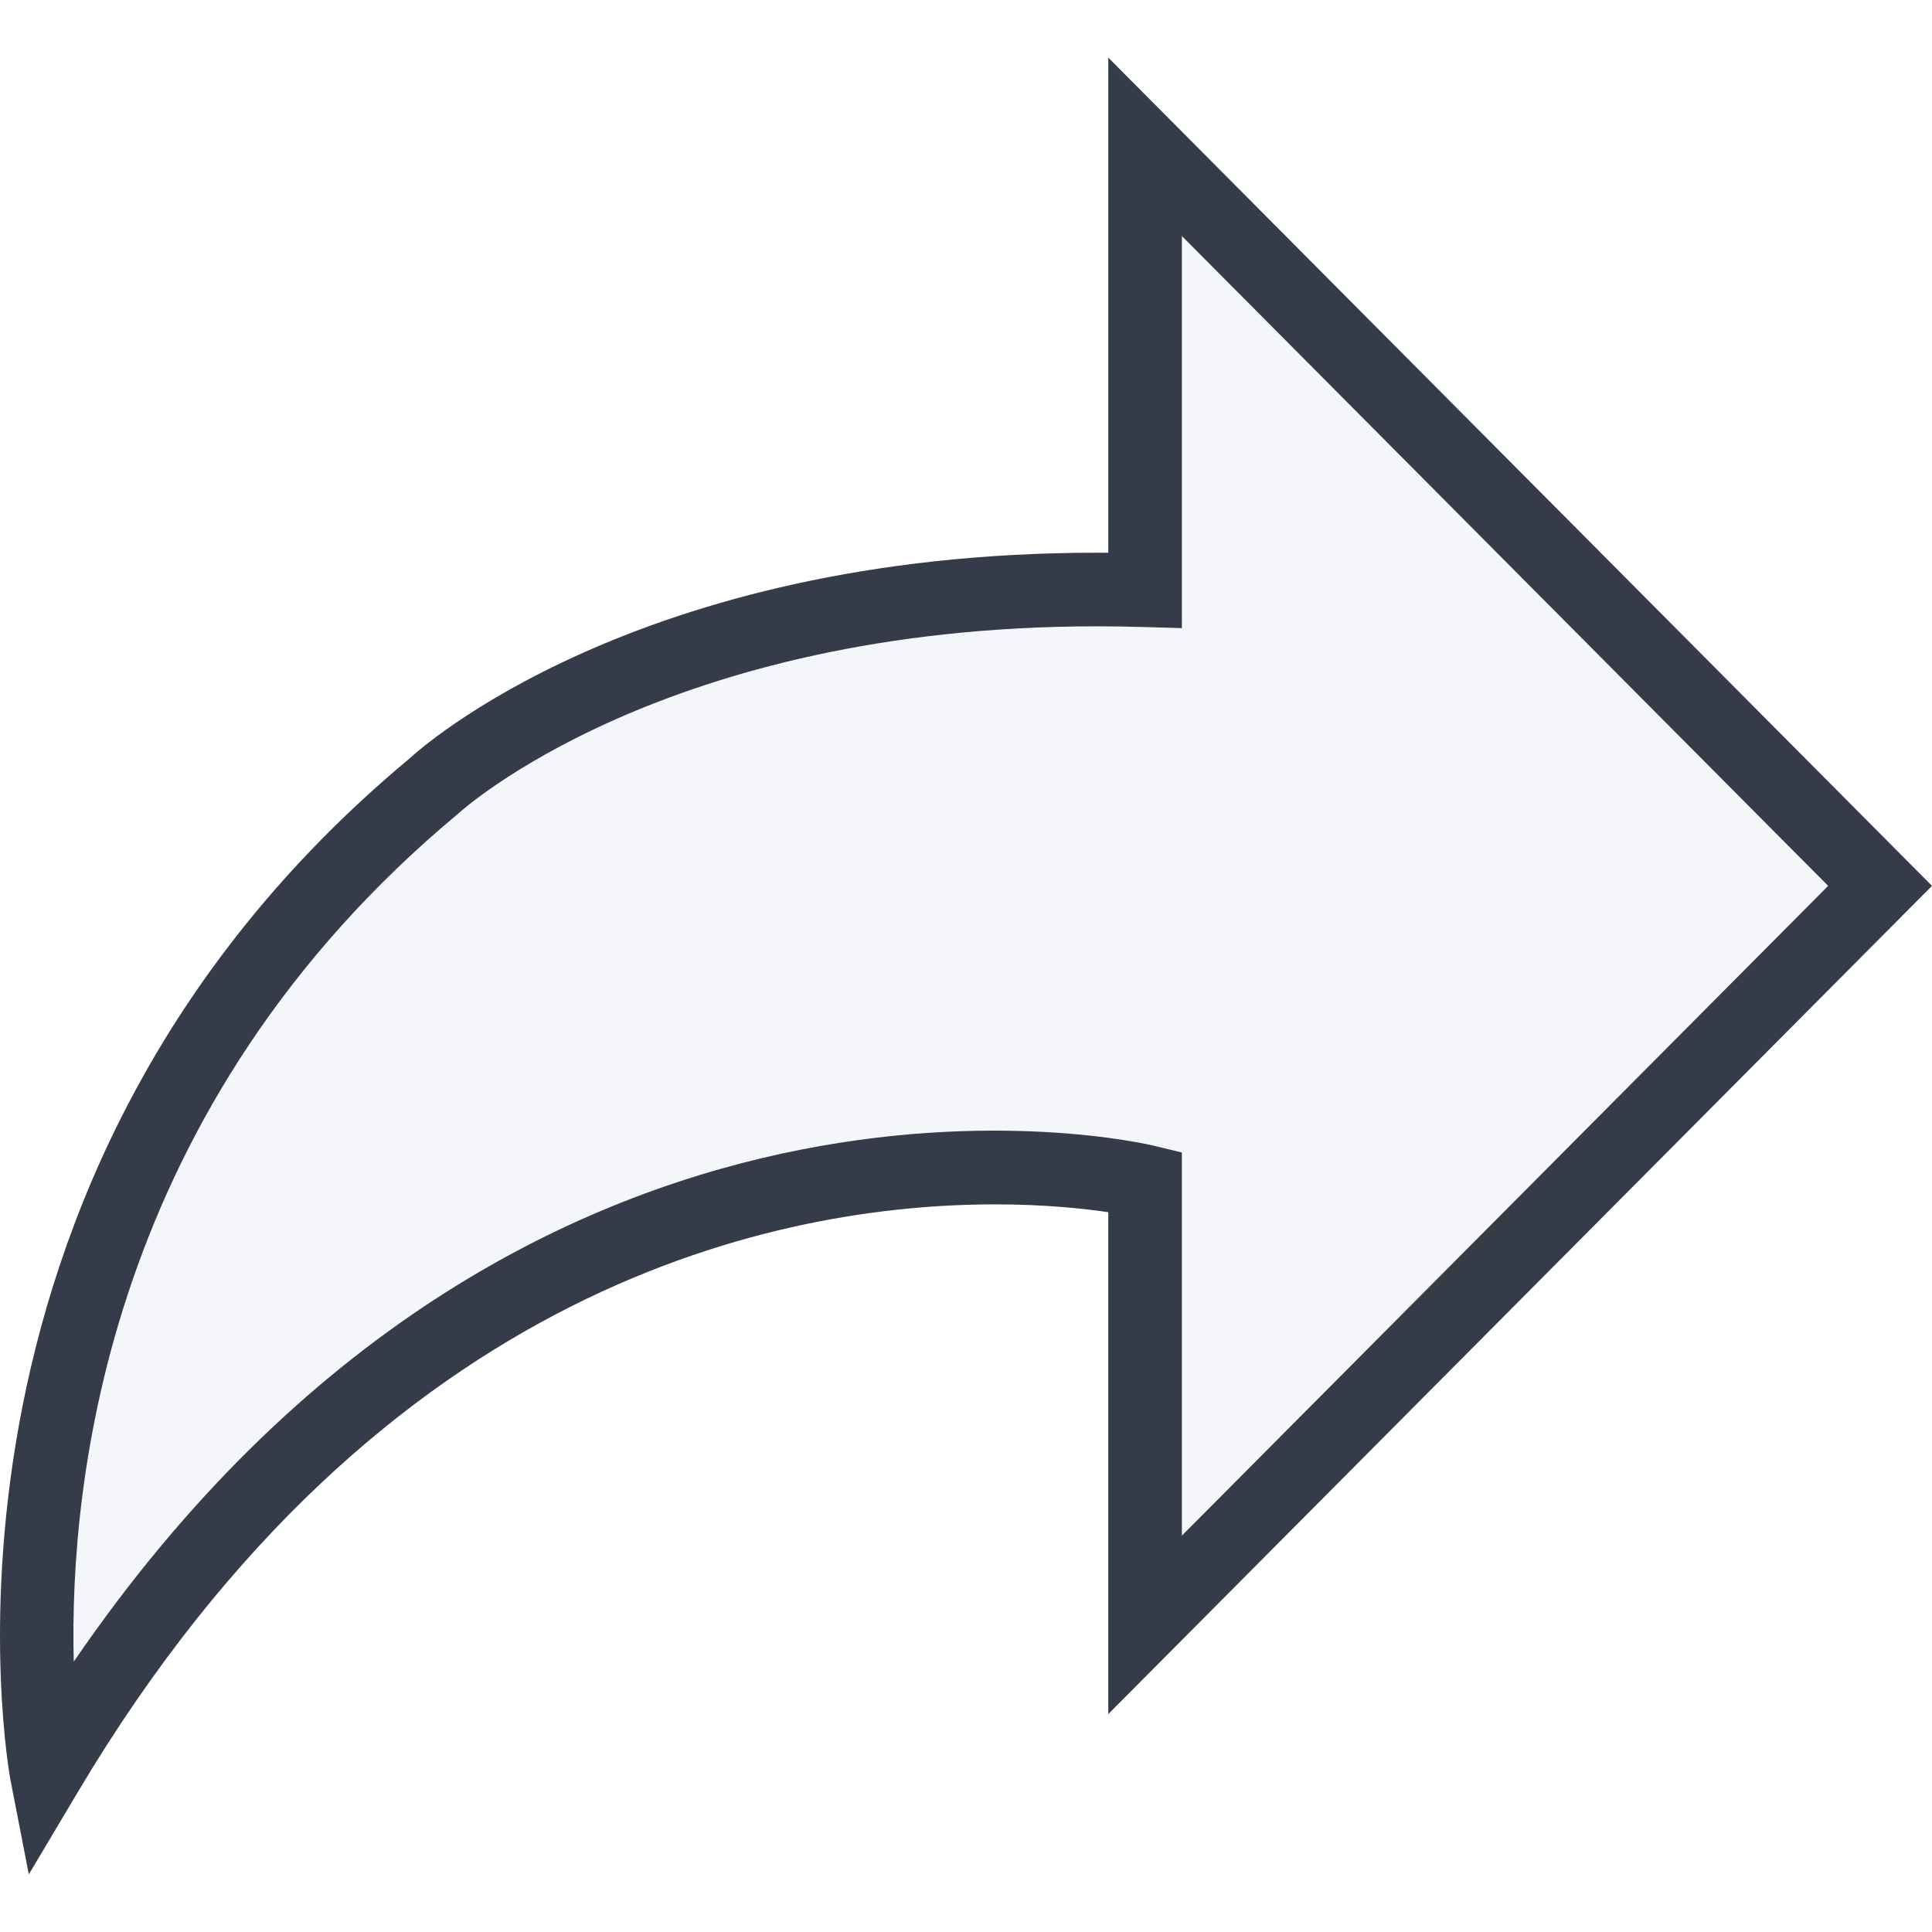
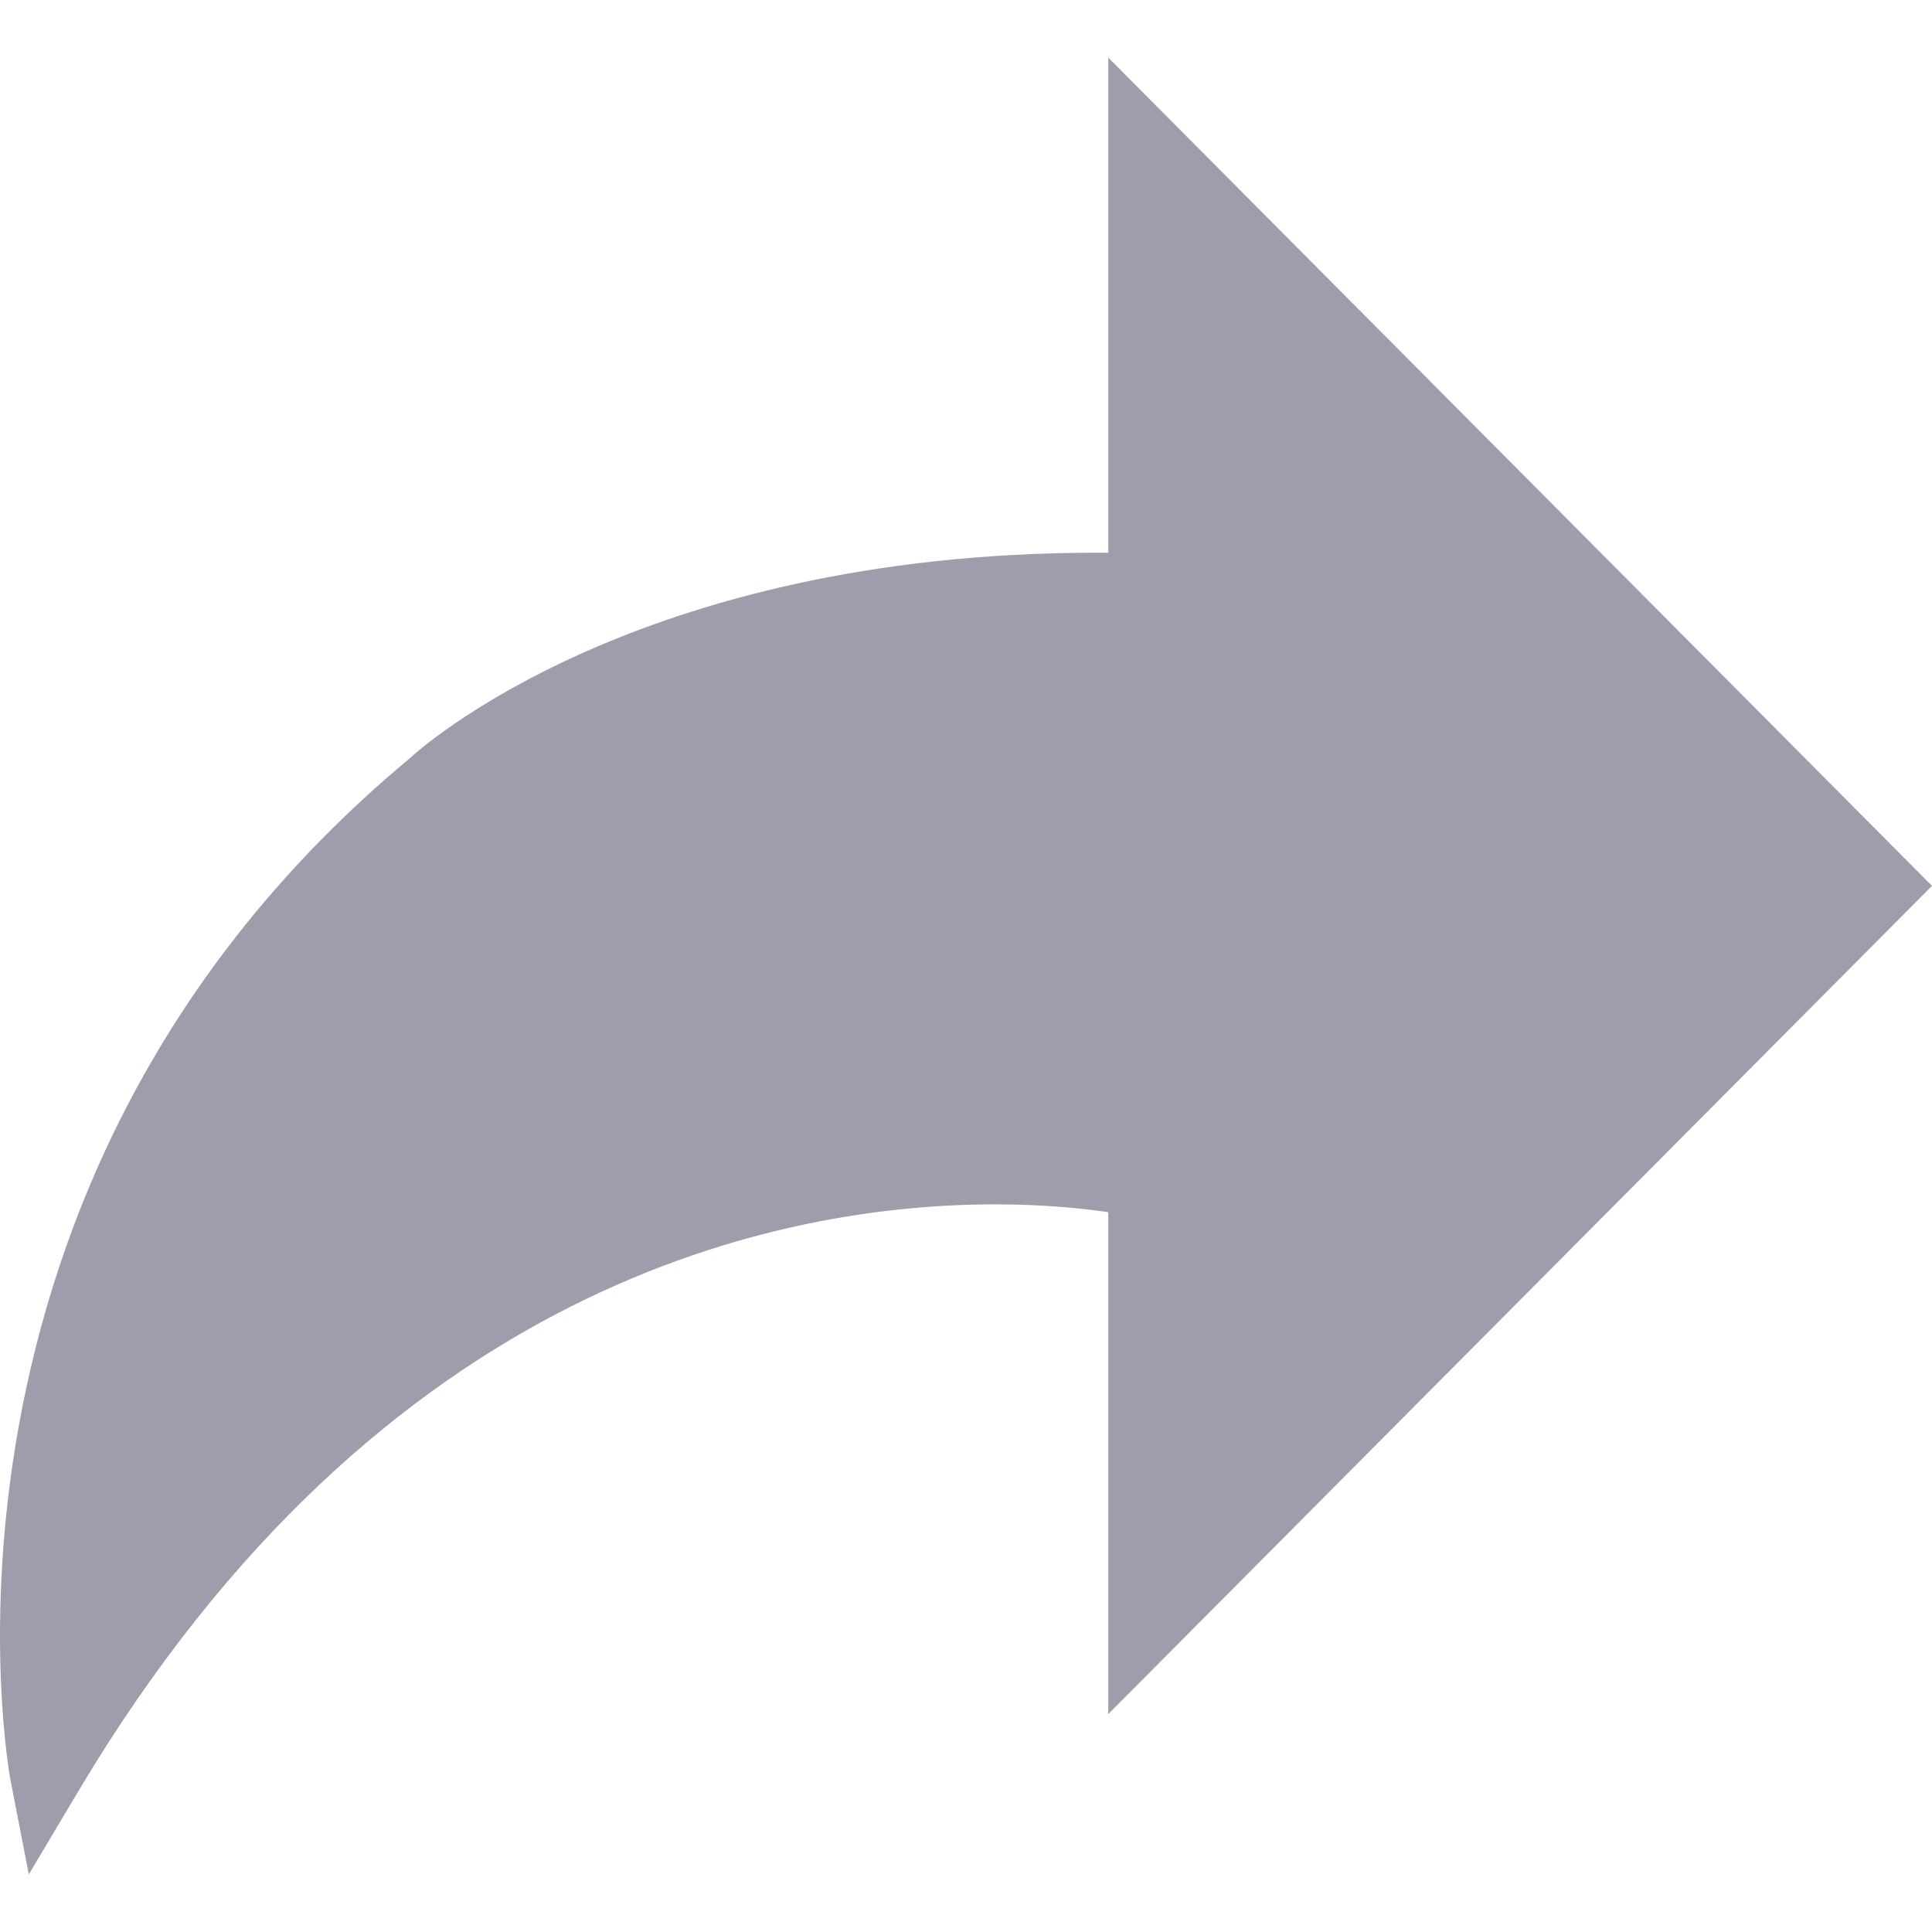
<svg xmlns="http://www.w3.org/2000/svg" version="1.1" id="Capa_1" x="0px" y="0px" viewBox="0 0 52.495 52.495" style="enable-background:new 0 0 52.495 52.495;" xml:space="preserve">
  <g>
-     <path style="fill:#f5f6fa;" d="M31.113,16.038V3.99l19.971,20.08l-19.971,20.08V32.102c0,0-17.735-4.292-29.849,16.064   c0,0-3.02-15.536,10.51-26.794C11.774,21.371,17.903,15.64,31.113,16.038z" />
-     <path style="fill:#353b48;" d="M0.783,50.929l-0.5-2.573c-0.031-0.161-2.974-16.25,10.852-27.753   c0.202-0.191,6.116-5.585,18.674-5.585c0.102,0,0.203,0,0.305,0.001V1.566L52.495,24.07L30.113,46.574V32.937   c-0.662-0.098-1.725-0.213-3.071-0.213c-5.761,0-16.657,2.073-24.918,15.953L0.783,50.929z M29.808,17.018   c-11.776,0-17.297,5.033-17.352,5.084C2.911,30.046,1.878,40.274,2.004,45.149C14.365,27.091,31.127,31.077,31.348,31.13   l0.765,0.185v10.411L49.674,24.07L32.113,6.413v10.654l-1.03-0.03C30.65,17.024,30.226,17.018,29.808,17.018z" />
+     <path style="fill:#9e9dac;" d="M31.113,16.038V3.99l19.971,20.08l-19.971,20.08V32.102c0,0-17.735-4.292-29.849,16.064   c0,0-3.02-15.536,10.51-26.794C11.774,21.371,17.903,15.64,31.113,16.038z" />
+     <path style="fill:#9e9dac;" d="M0.783,50.929l-0.5-2.573c-0.031-0.161-2.974-16.25,10.852-27.753   c0.202-0.191,6.116-5.585,18.674-5.585c0.102,0,0.203,0,0.305,0.001V1.566L52.495,24.07L30.113,46.574V32.937   c-0.662-0.098-1.725-0.213-3.071-0.213c-5.761,0-16.657,2.073-24.918,15.953L0.783,50.929z M29.808,17.018   c-11.776,0-17.297,5.033-17.352,5.084C2.911,30.046,1.878,40.274,2.004,45.149C14.365,27.091,31.127,31.077,31.348,31.13   l0.765,0.185v10.411L49.674,24.07L32.113,6.413v10.654l-1.03-0.03C30.65,17.024,30.226,17.018,29.808,17.018z" />
  </g>
  <g>
</g>
  <g>
</g>
  <g>
</g>
  <g>
</g>
  <g>
</g>
  <g>
</g>
  <g>
</g>
  <g>
</g>
  <g>
</g>
  <g>
</g>
  <g>
</g>
  <g>
</g>
  <g>
</g>
  <g>
</g>
  <g>
</g>
</svg>
